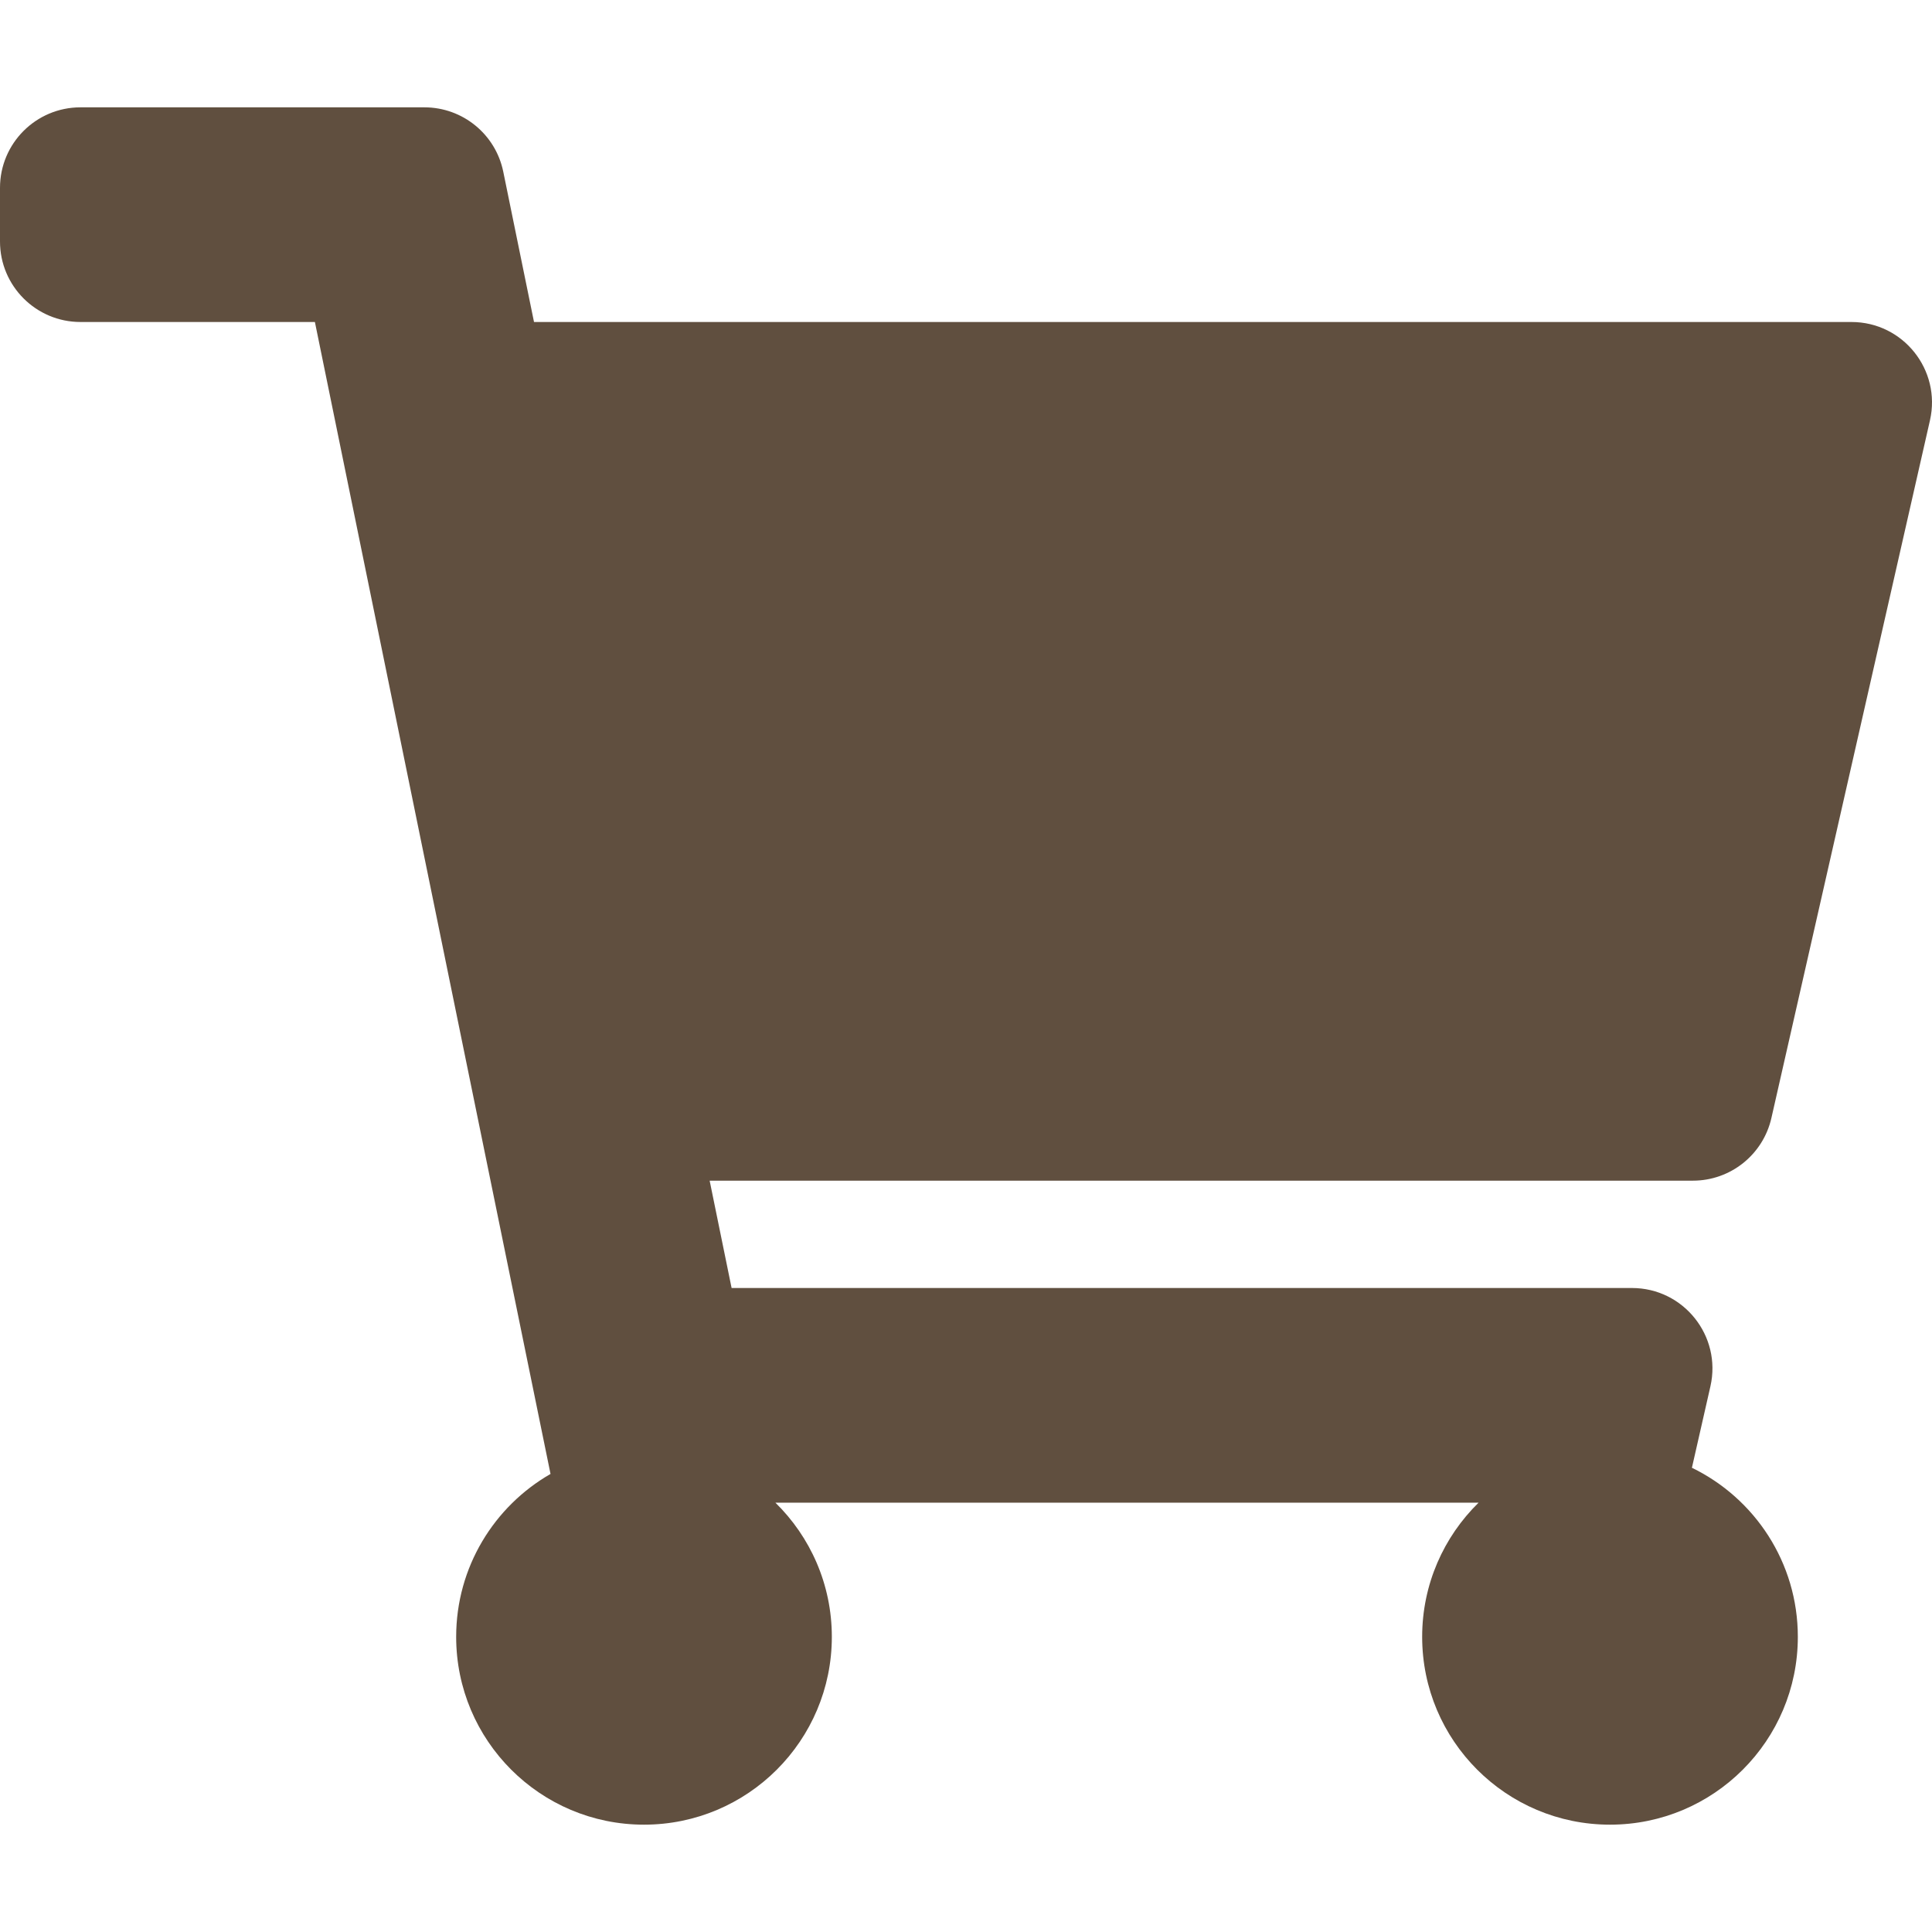
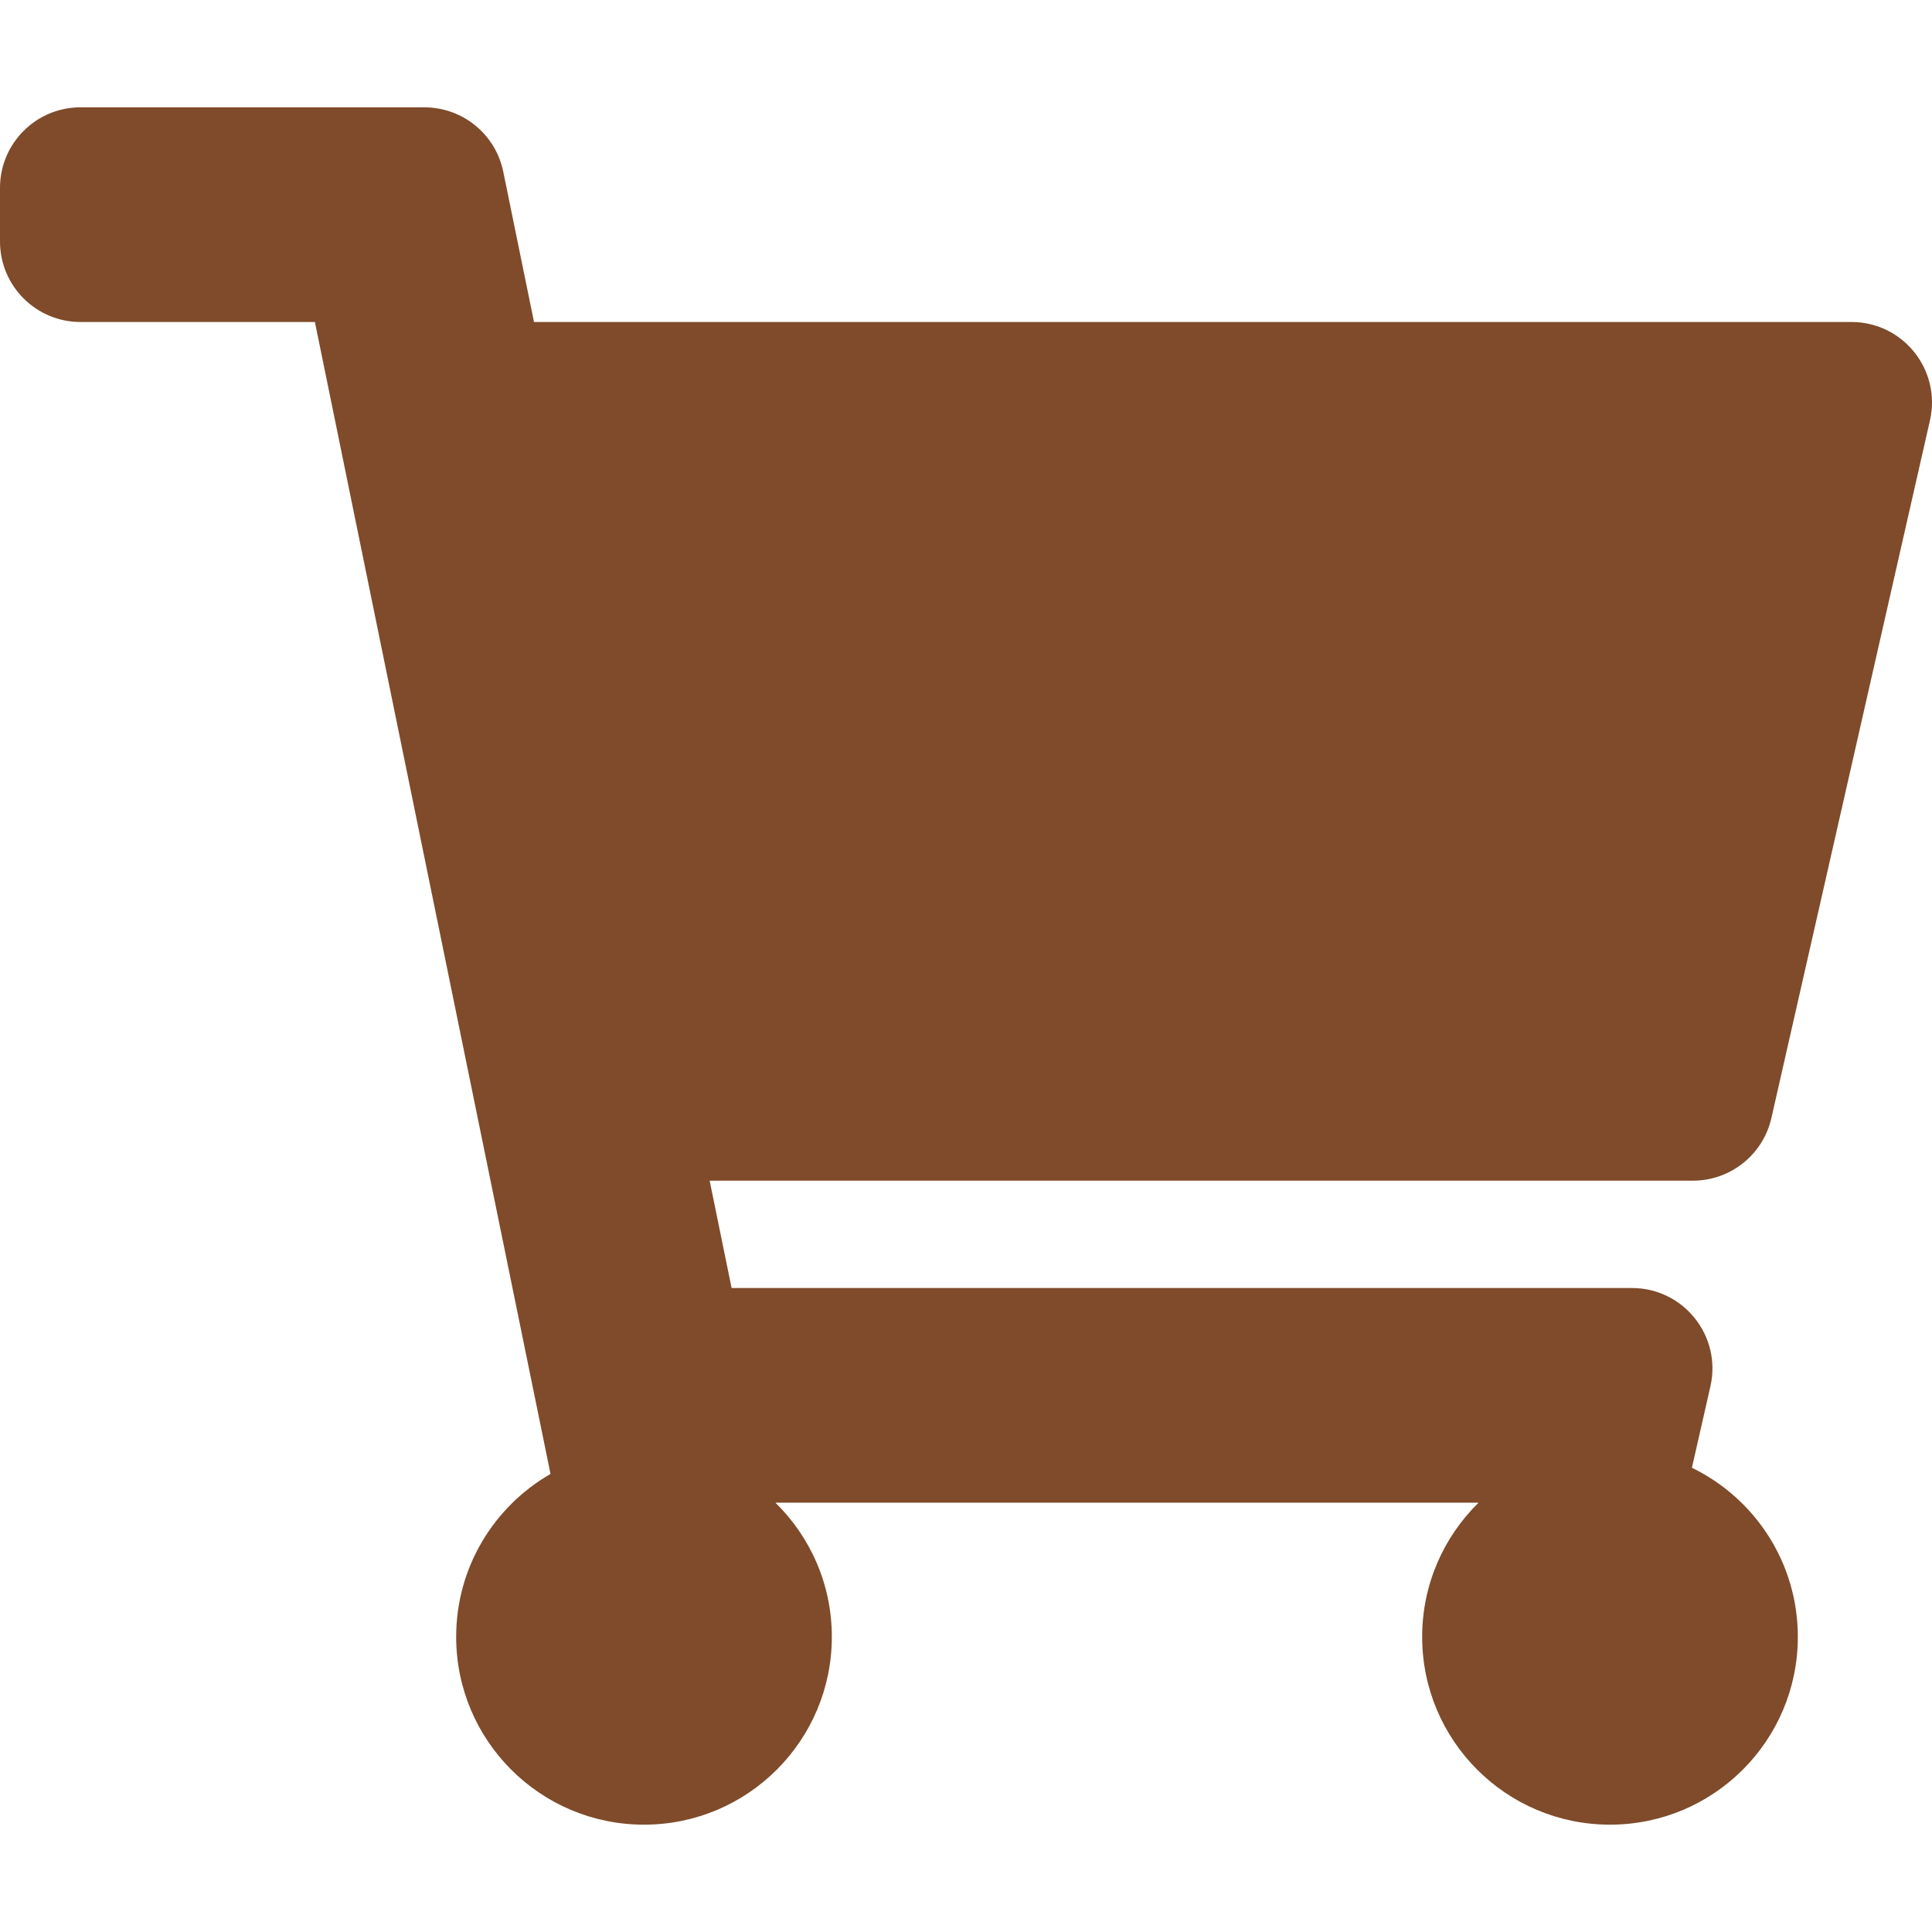
<svg xmlns="http://www.w3.org/2000/svg" className="basket" height="32" width="32" viewBox="0 0 576 512">
-   <path d="M528.12 301.319l47.273-208C578.806 78.301 567.391 64 551.99 64H159.208l-9.166-44.81C147.758 8.021 137.93 0 126.529 0H24C10.745 0 0 10.745 0 24v16c0 13.255 10.745 24 24 24h69.883l70.248 343.435C147.325 417.1 136 435.222 136 456c0 30.928 25.072 56 56 56s56-25.072 56-56c0-15.674-6.447-29.835-16.824-40h209.647C430.447 426.165 424 440.326 424 456c0 30.928 25.072 56 56 56s56-25.072 56-56c0-22.172-12.888-41.332-31.579-50.405l5.517-24.276c3.413-15.018-8.002-29.319-23.403-29.319H218.117l-6.545-32h293.145c11.206 0 20.92-7.754 23.403-18.681z" fill="#604f3f"> </path>
+   <path d="M528.12 301.319l47.273-208C578.806 78.301 567.391 64 551.99 64H159.208l-9.166-44.81C147.758 8.021 137.93 0 126.529 0H24C10.745 0 0 10.745 0 24v16c0 13.255 10.745 24 24 24h69.883l70.248 343.435C147.325 417.1 136 435.222 136 456c0 30.928 25.072 56 56 56s56-25.072 56-56c0-15.674-6.447-29.835-16.824-40h209.647C430.447 426.165 424 440.326 424 456c0 30.928 25.072 56 56 56s56-25.072 56-56c0-22.172-12.888-41.332-31.579-50.405l5.517-24.276c3.413-15.018-8.002-29.319-23.403-29.319H218.117l-6.545-32h293.145c11.206 0 20.92-7.754 23.403-18.681z" fill="#7f4b2a"> </path>
</svg>
